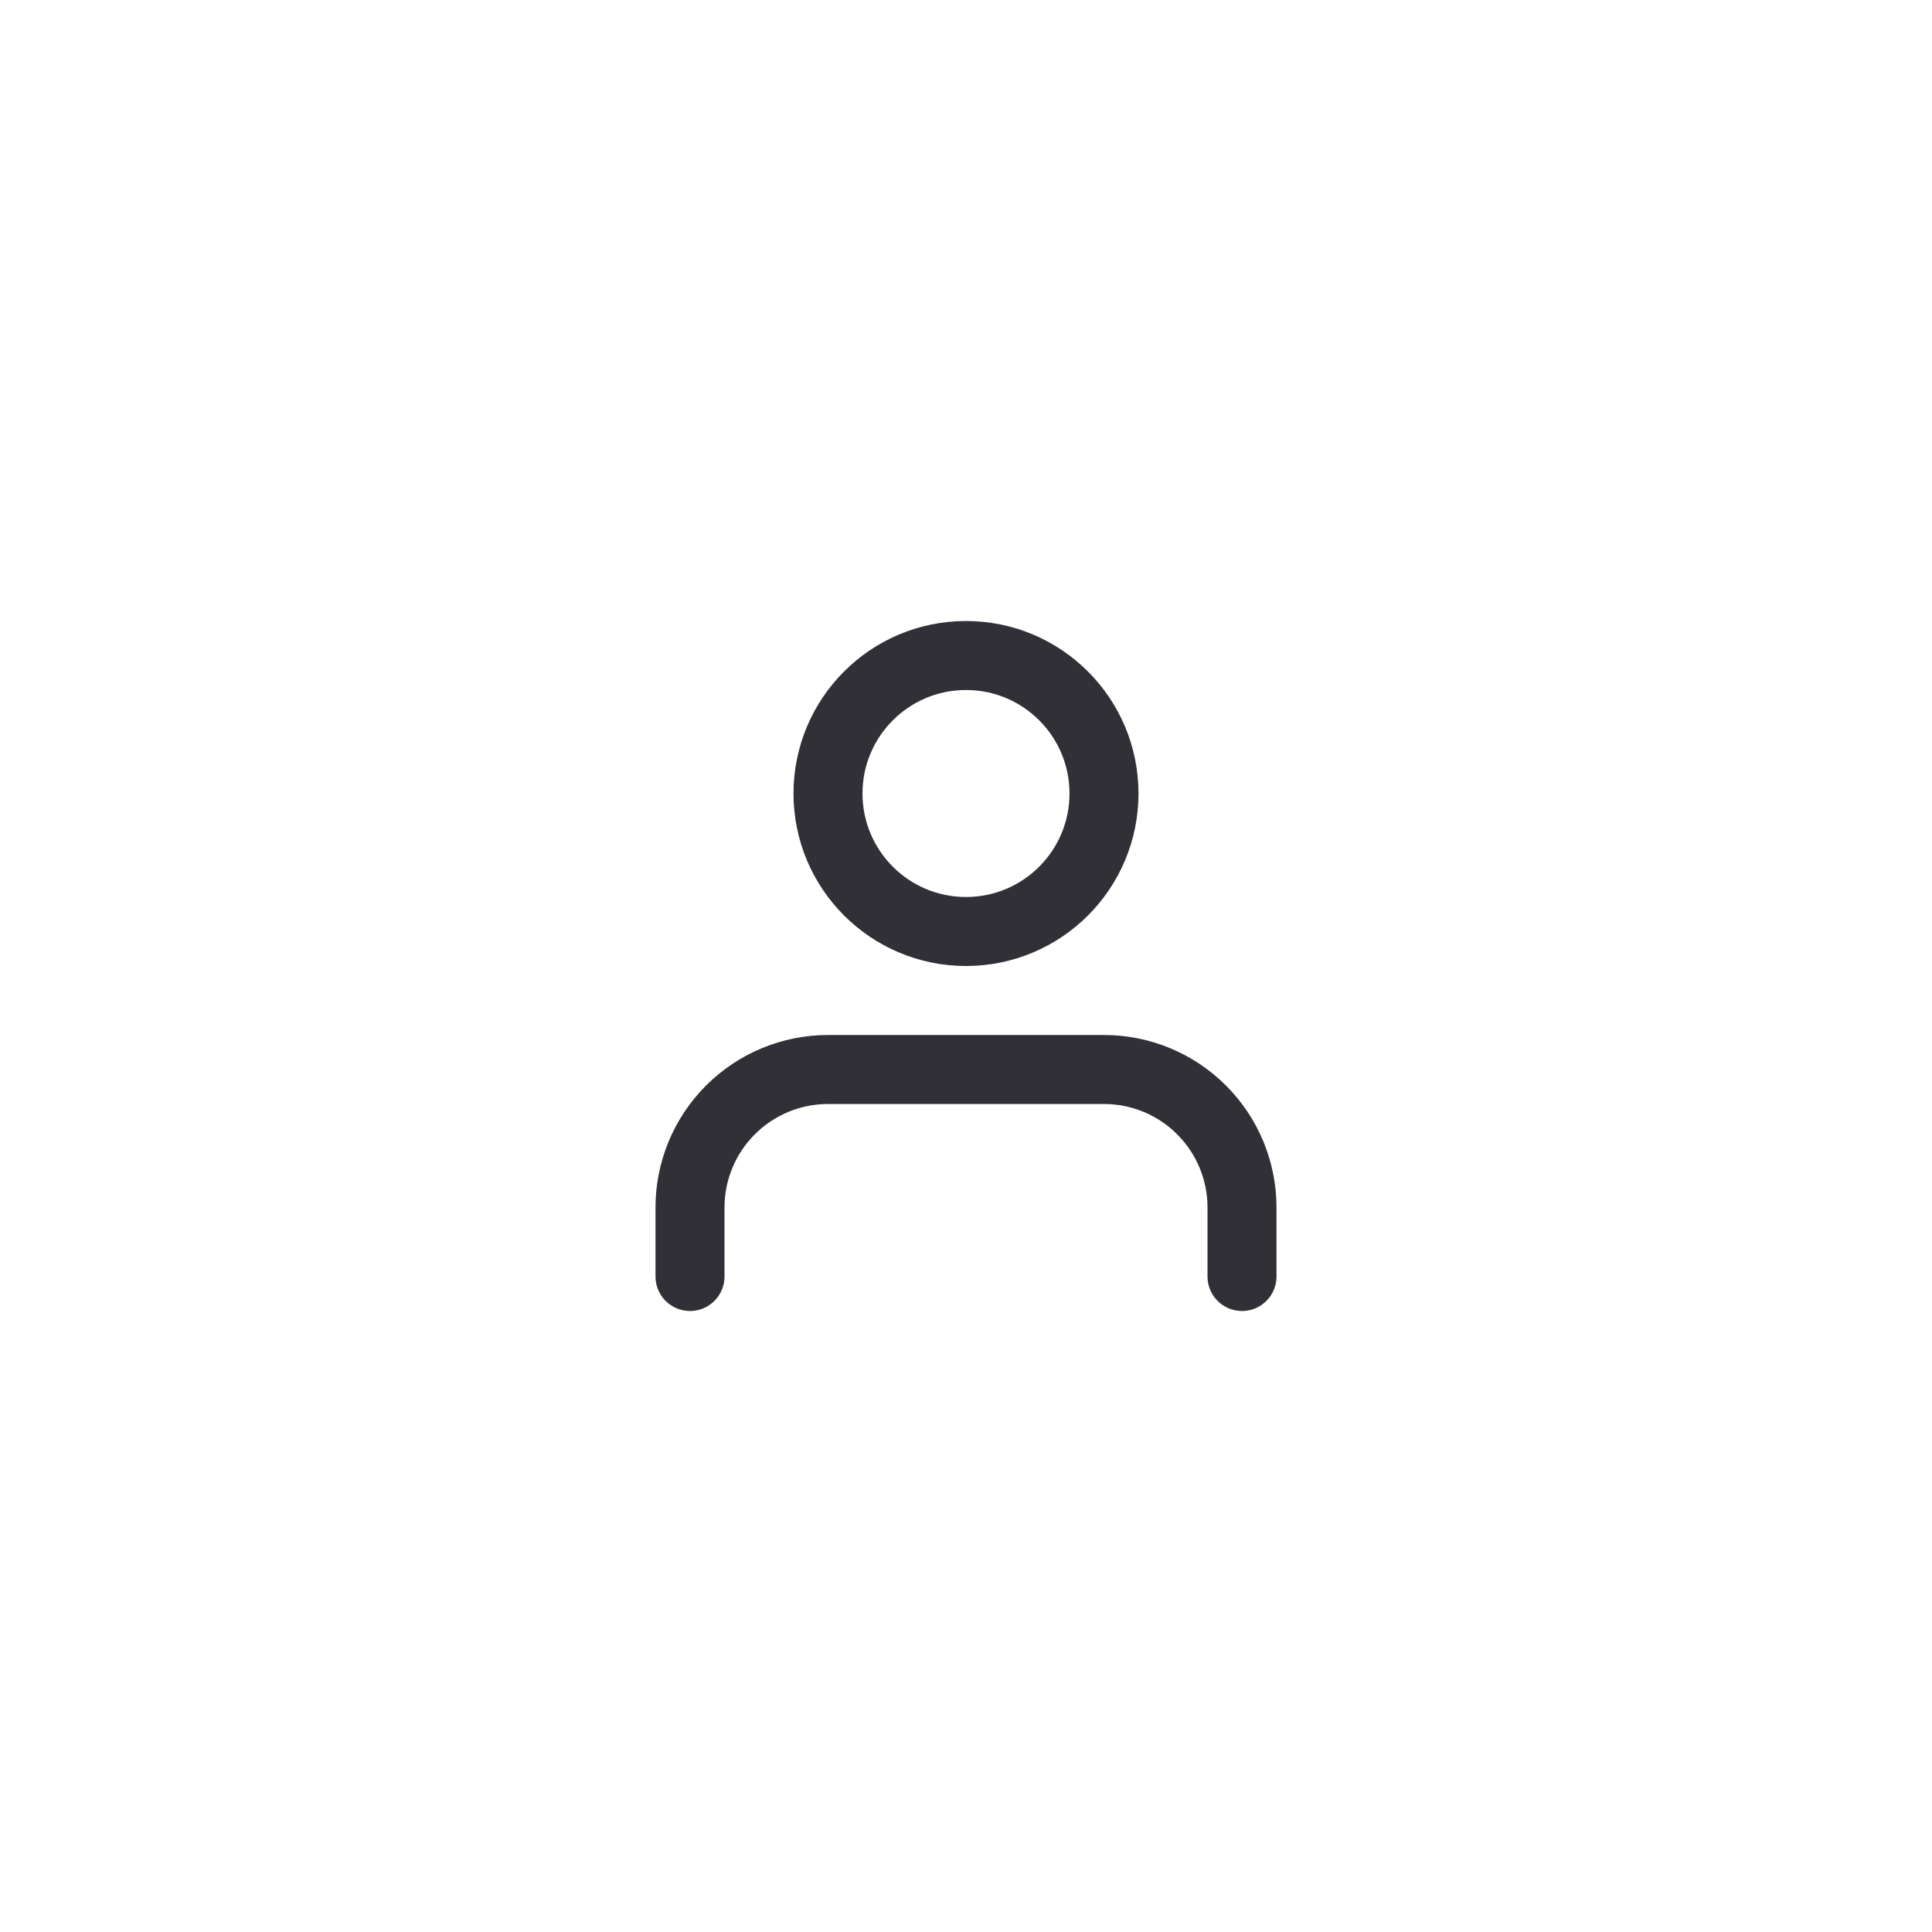
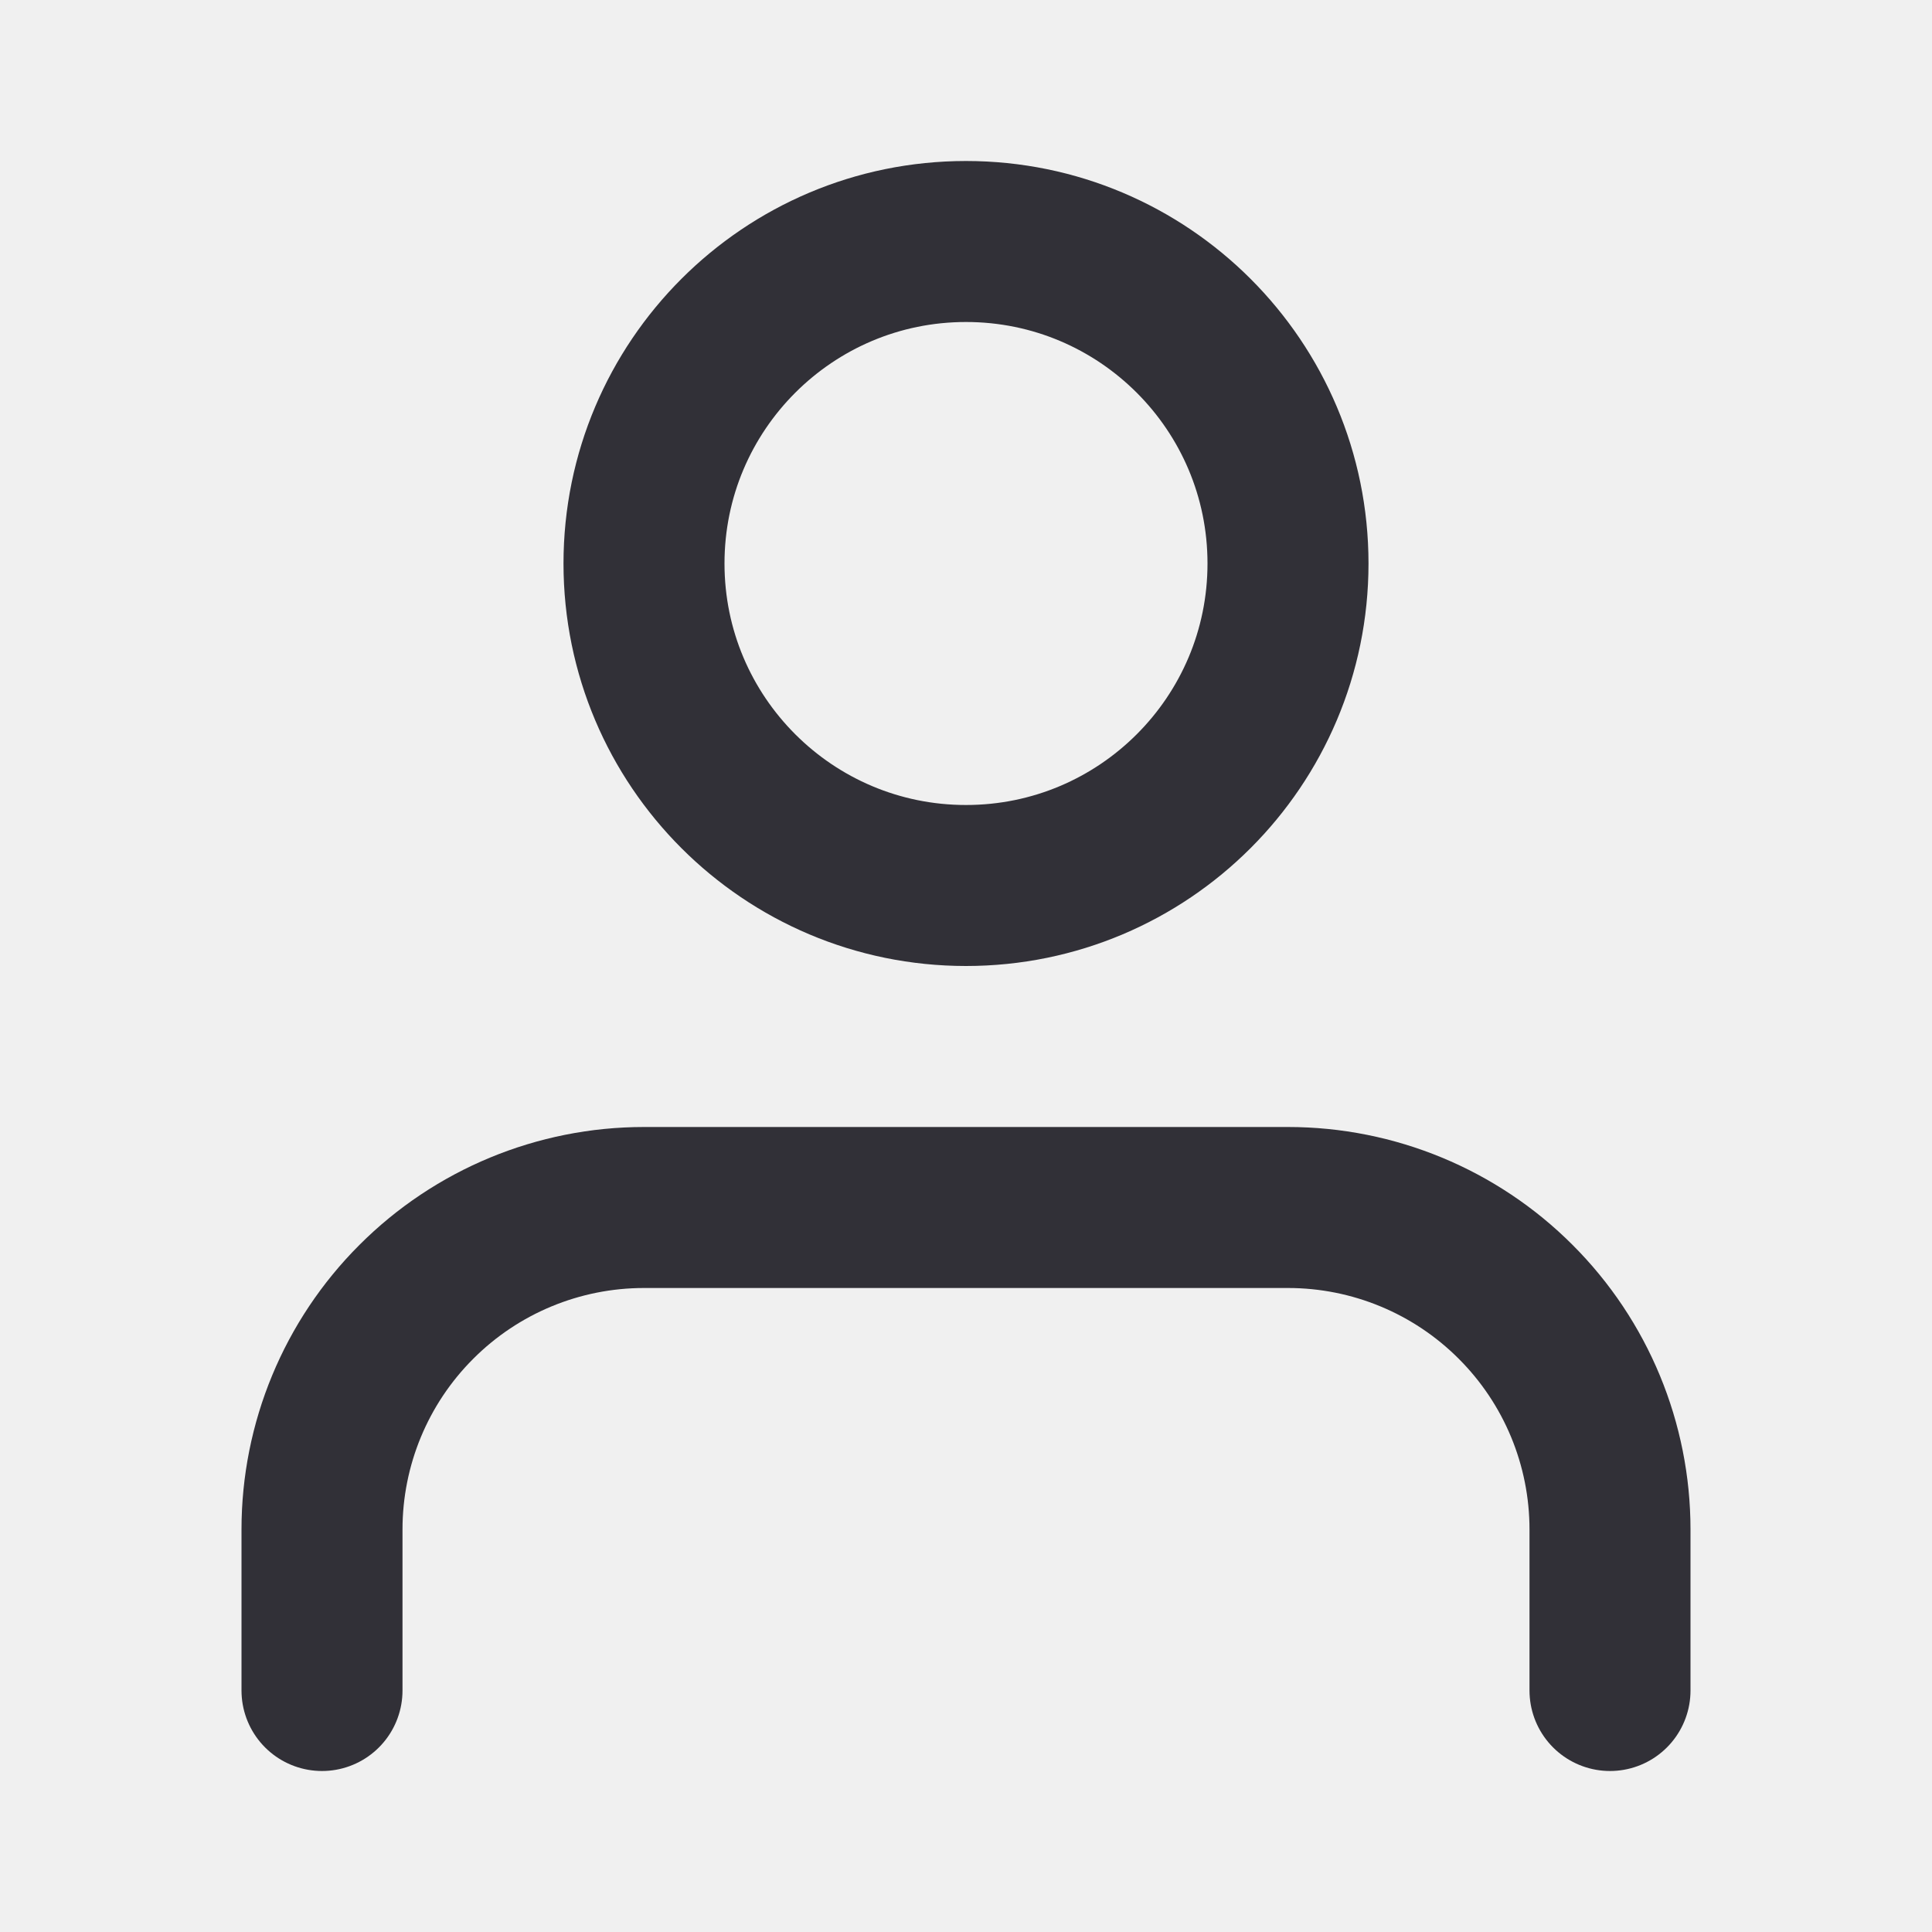
- <svg xmlns="http://www.w3.org/2000/svg" width="56" height="56" viewBox="0 0 56 56" fill="none">
-   <rect width="56" height="56" fill="white" />
-   <path d="M36 37V35C36 33.939 35.579 32.922 34.828 32.172C34.078 31.421 33.061 31 32 31H24C22.939 31 21.922 31.421 21.172 32.172C20.421 32.922 20 33.939 20 35V37" stroke="#313037" stroke-width="2" stroke-linecap="round" stroke-linejoin="round" />
-   <path d="M28 27C30.209 27 32 25.209 32 23C32 20.791 30.209 19 28 19C25.791 19 24 20.791 24 23C24 25.209 25.791 27 28 27Z" stroke="#313037" stroke-width="2" stroke-linecap="round" stroke-linejoin="round" />
+ <svg xmlns="http://www.w3.org/2000/svg" width="24" height="24" viewBox="0 0 24 24" fill="none">
+   <path d="M20 21V19C20 17.939 19.579 16.922 18.828 16.172C18.078 15.421 17.061 15 16 15H8C6.939 15 5.922 15.421 5.172 16.172C4.421 16.922 4 17.939 4 19V21" stroke="#313037" stroke-width="2" stroke-linecap="round" stroke-linejoin="round" />
+   <path d="M12 11C14.209 11 16 9.209 16 7C16 4.791 14.209 3 12 3C9.791 3 8 4.791 8 7C8 9.209 9.791 11 12 11Z" stroke="#313037" stroke-width="2" stroke-linecap="round" stroke-linejoin="round" />
</svg>
